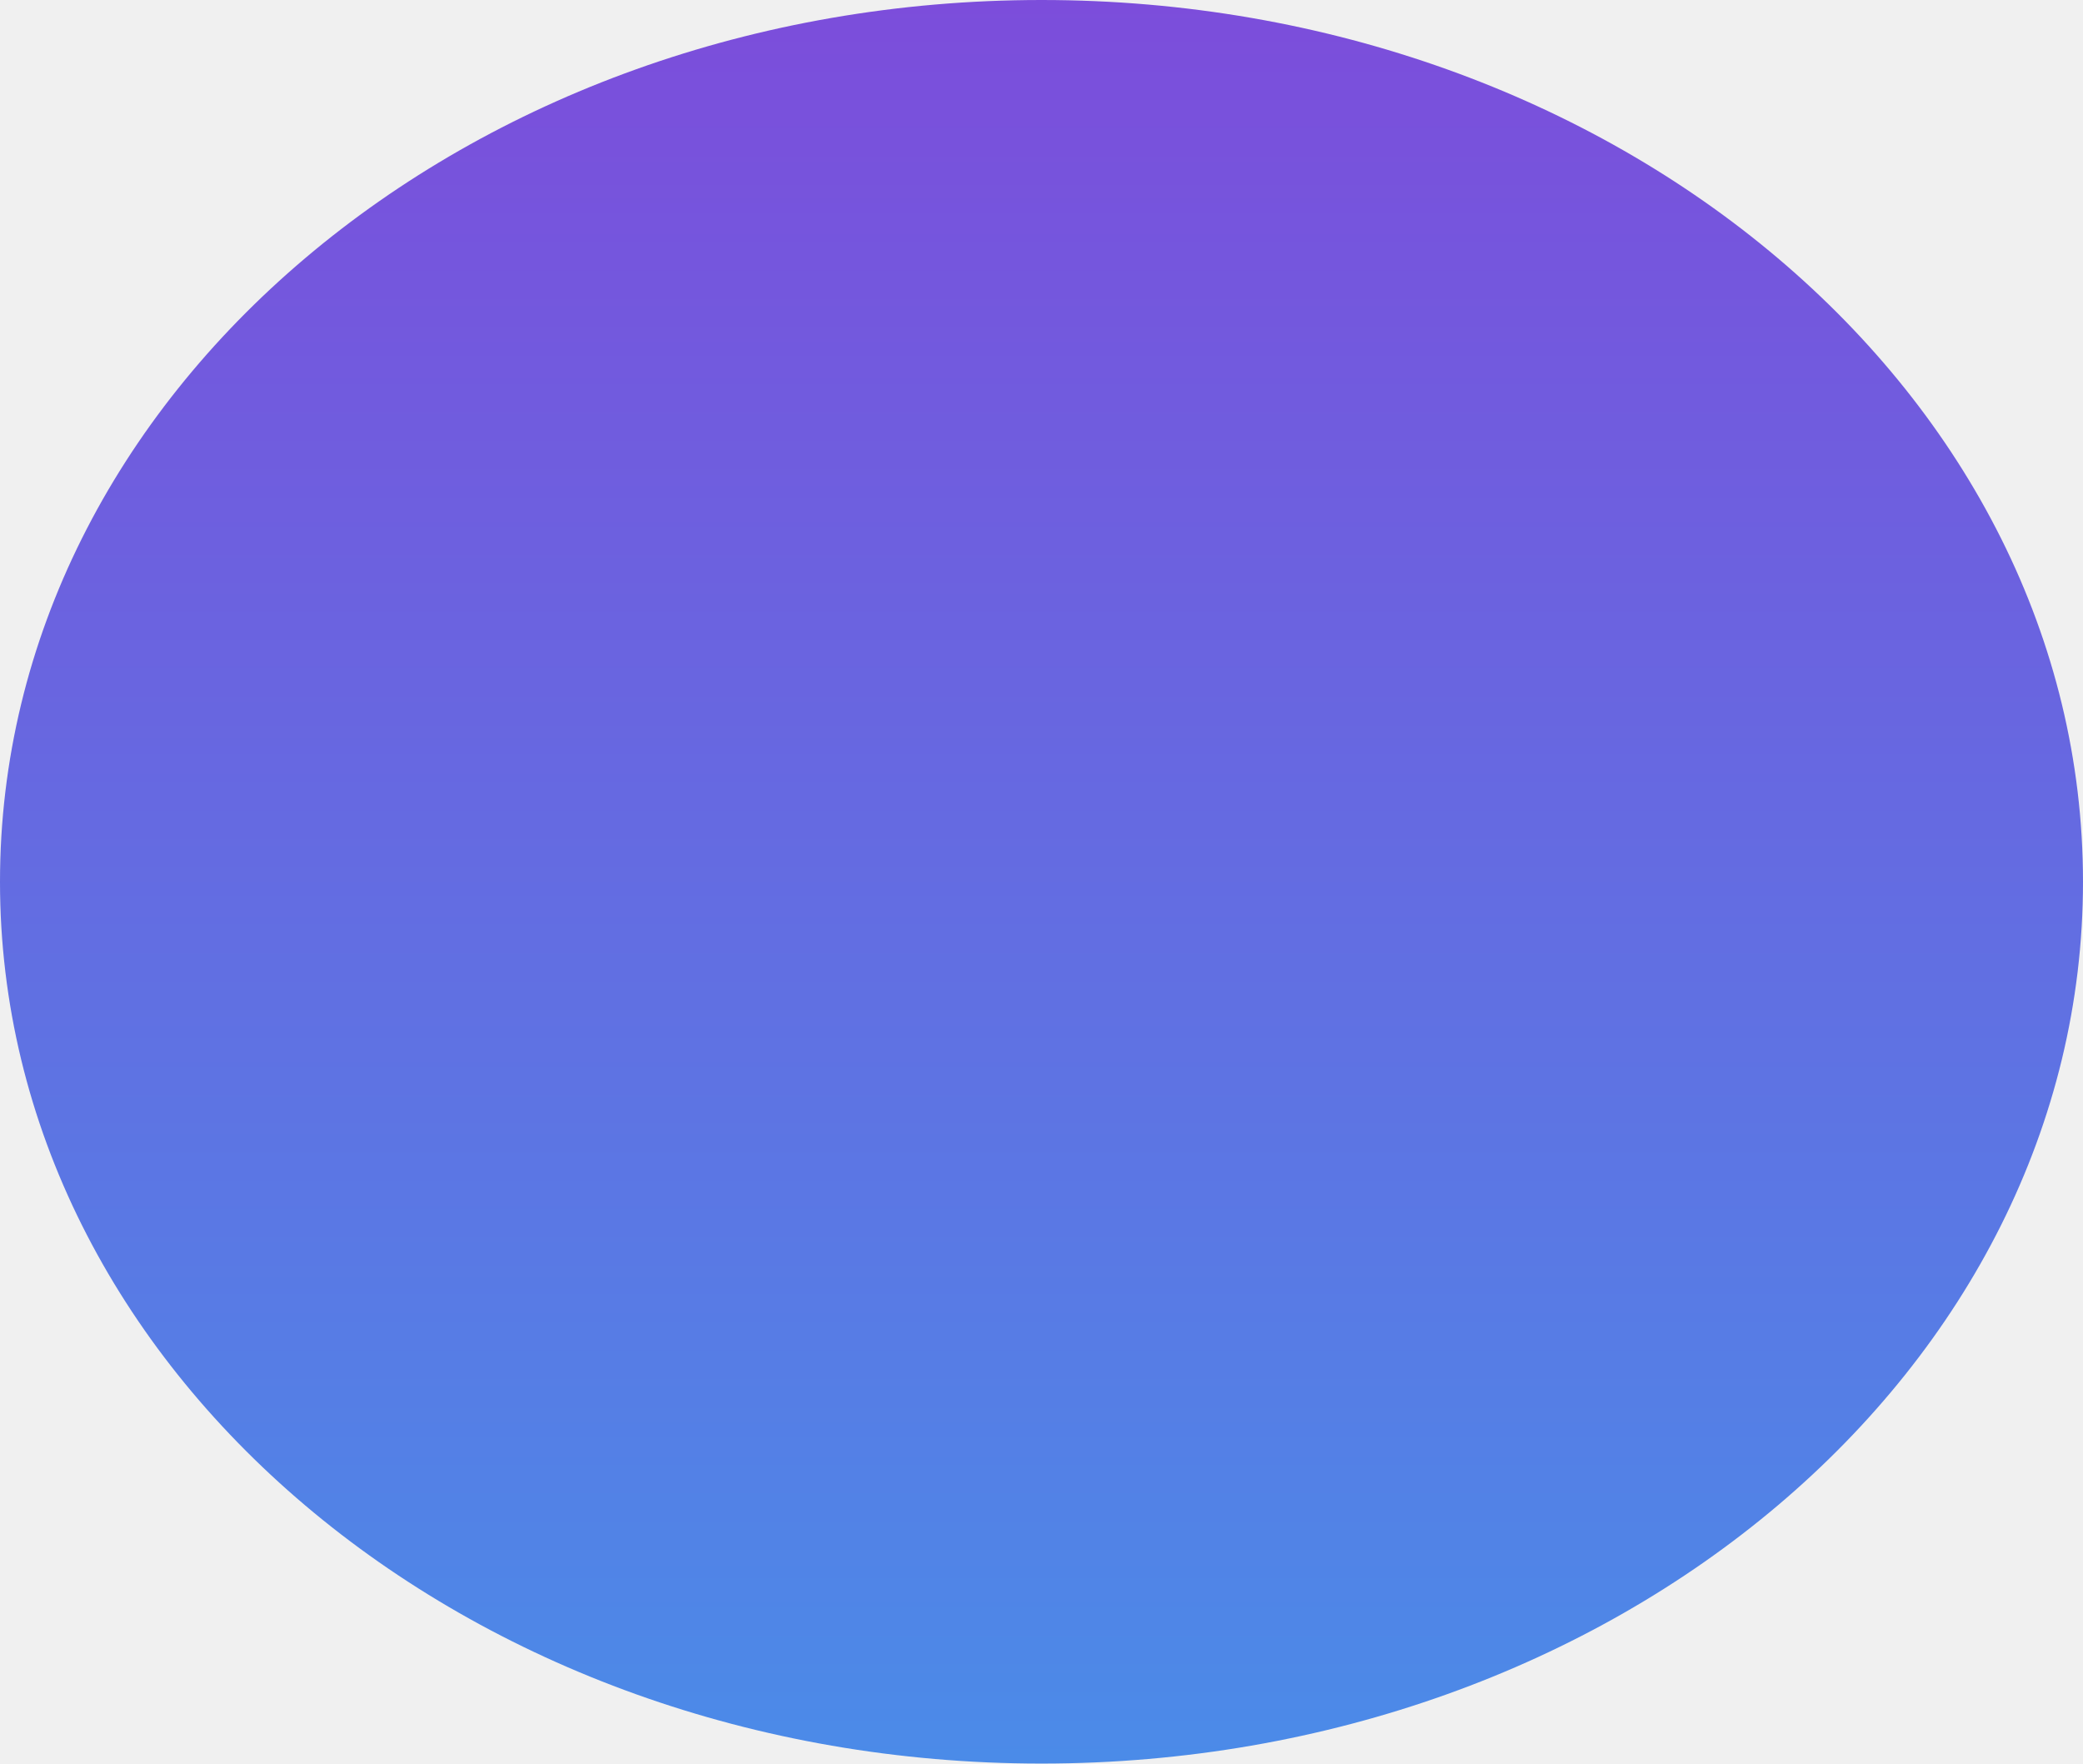
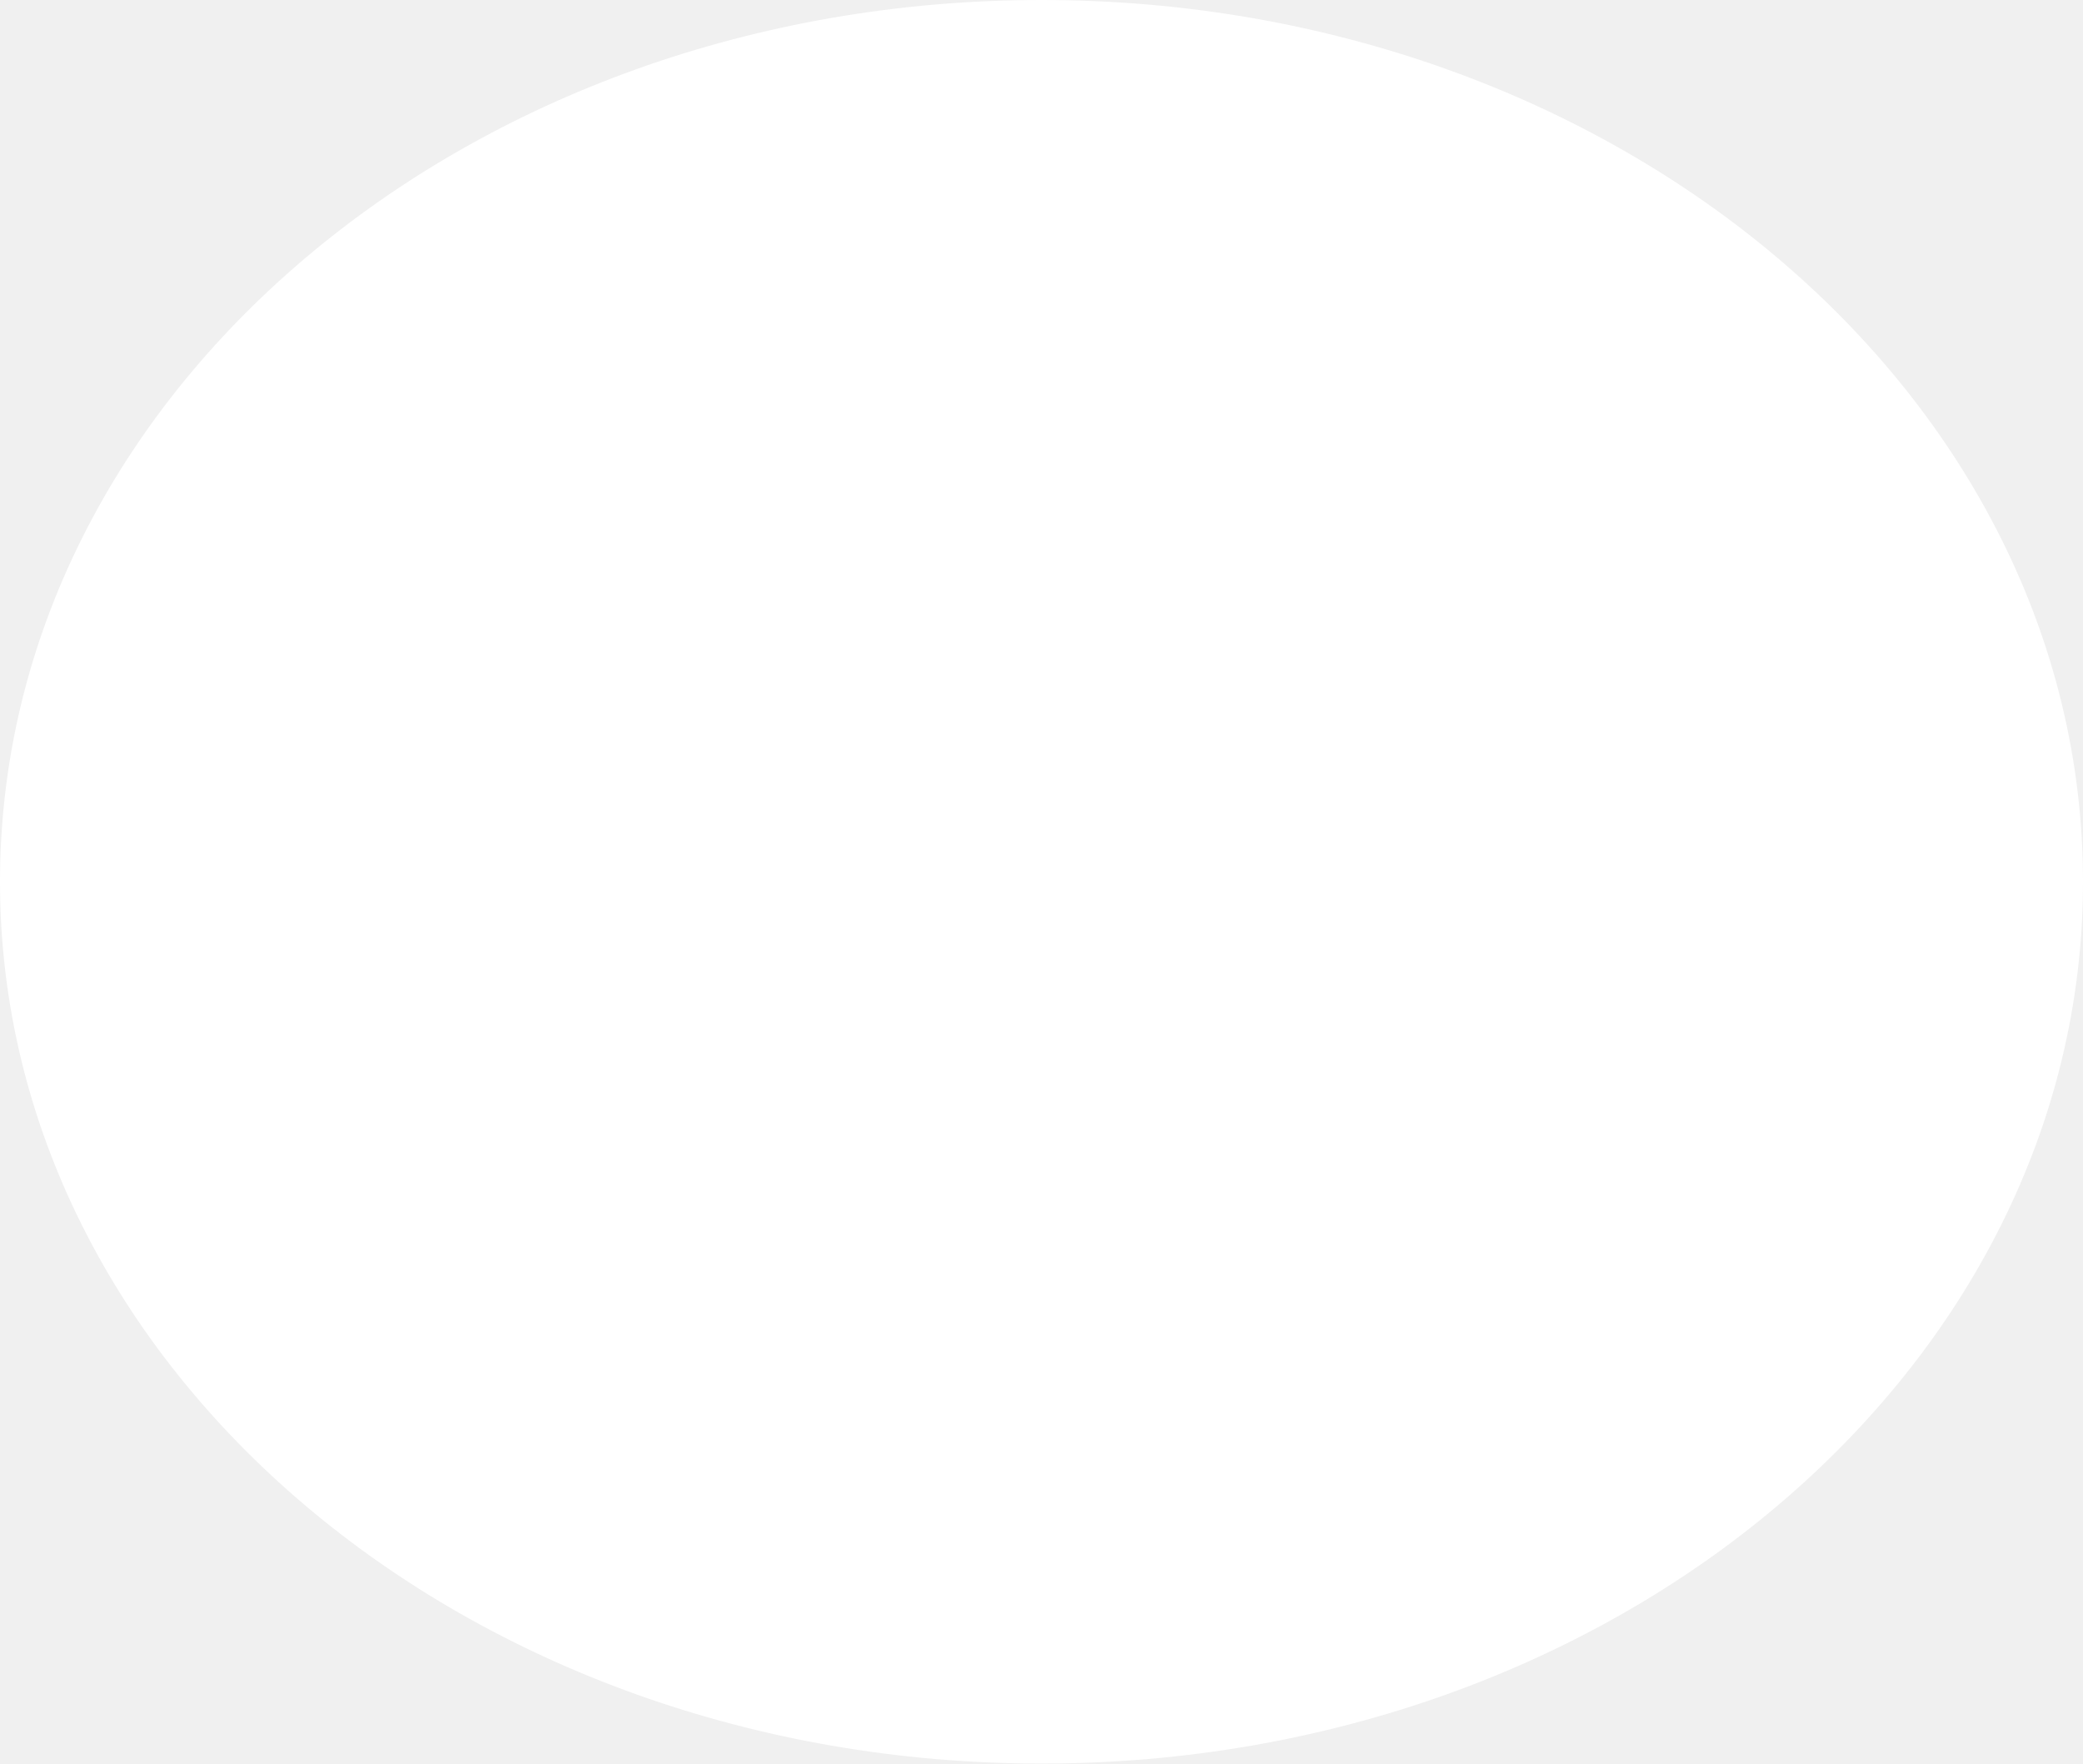
<svg xmlns="http://www.w3.org/2000/svg" preserveAspectRatio="none" overflow="visible" style="display: block;" width="35.2" height="29.8" viewBox="0 0 35.2 29.8" fill="none">
-   <path id="Vector" d="M17.6 29.8C27.32 29.8 35.2 23.129 35.2 14.9C35.2 6.671 27.32 0 17.6 0C7.88 0 0 6.671 0 14.9C0 23.129 7.88 29.8 17.6 29.8Z" fill="url(#paint0_linear_0_18)" />
-   <defs>
-     <linearGradient id="paint0_linear_0_18" x1="0" y1="0" x2="0" y2="29.8" gradientUnits="userSpaceOnUse">
-       <stop stop-color="#7C4DDB" />
-       <stop offset="1" stop-color="#4B8BE8" />
-     </linearGradient>
-   </defs>
+   <path id="Vector" d="M17.6 29.8C27.32 29.8 35.2 23.129 35.2 14.9C35.2 6.671 27.32 0 17.6 0C7.88 0 0 6.671 0 14.9C0 23.129 7.88 29.8 17.6 29.8Z" fill="#FFFFFF" />
</svg>
